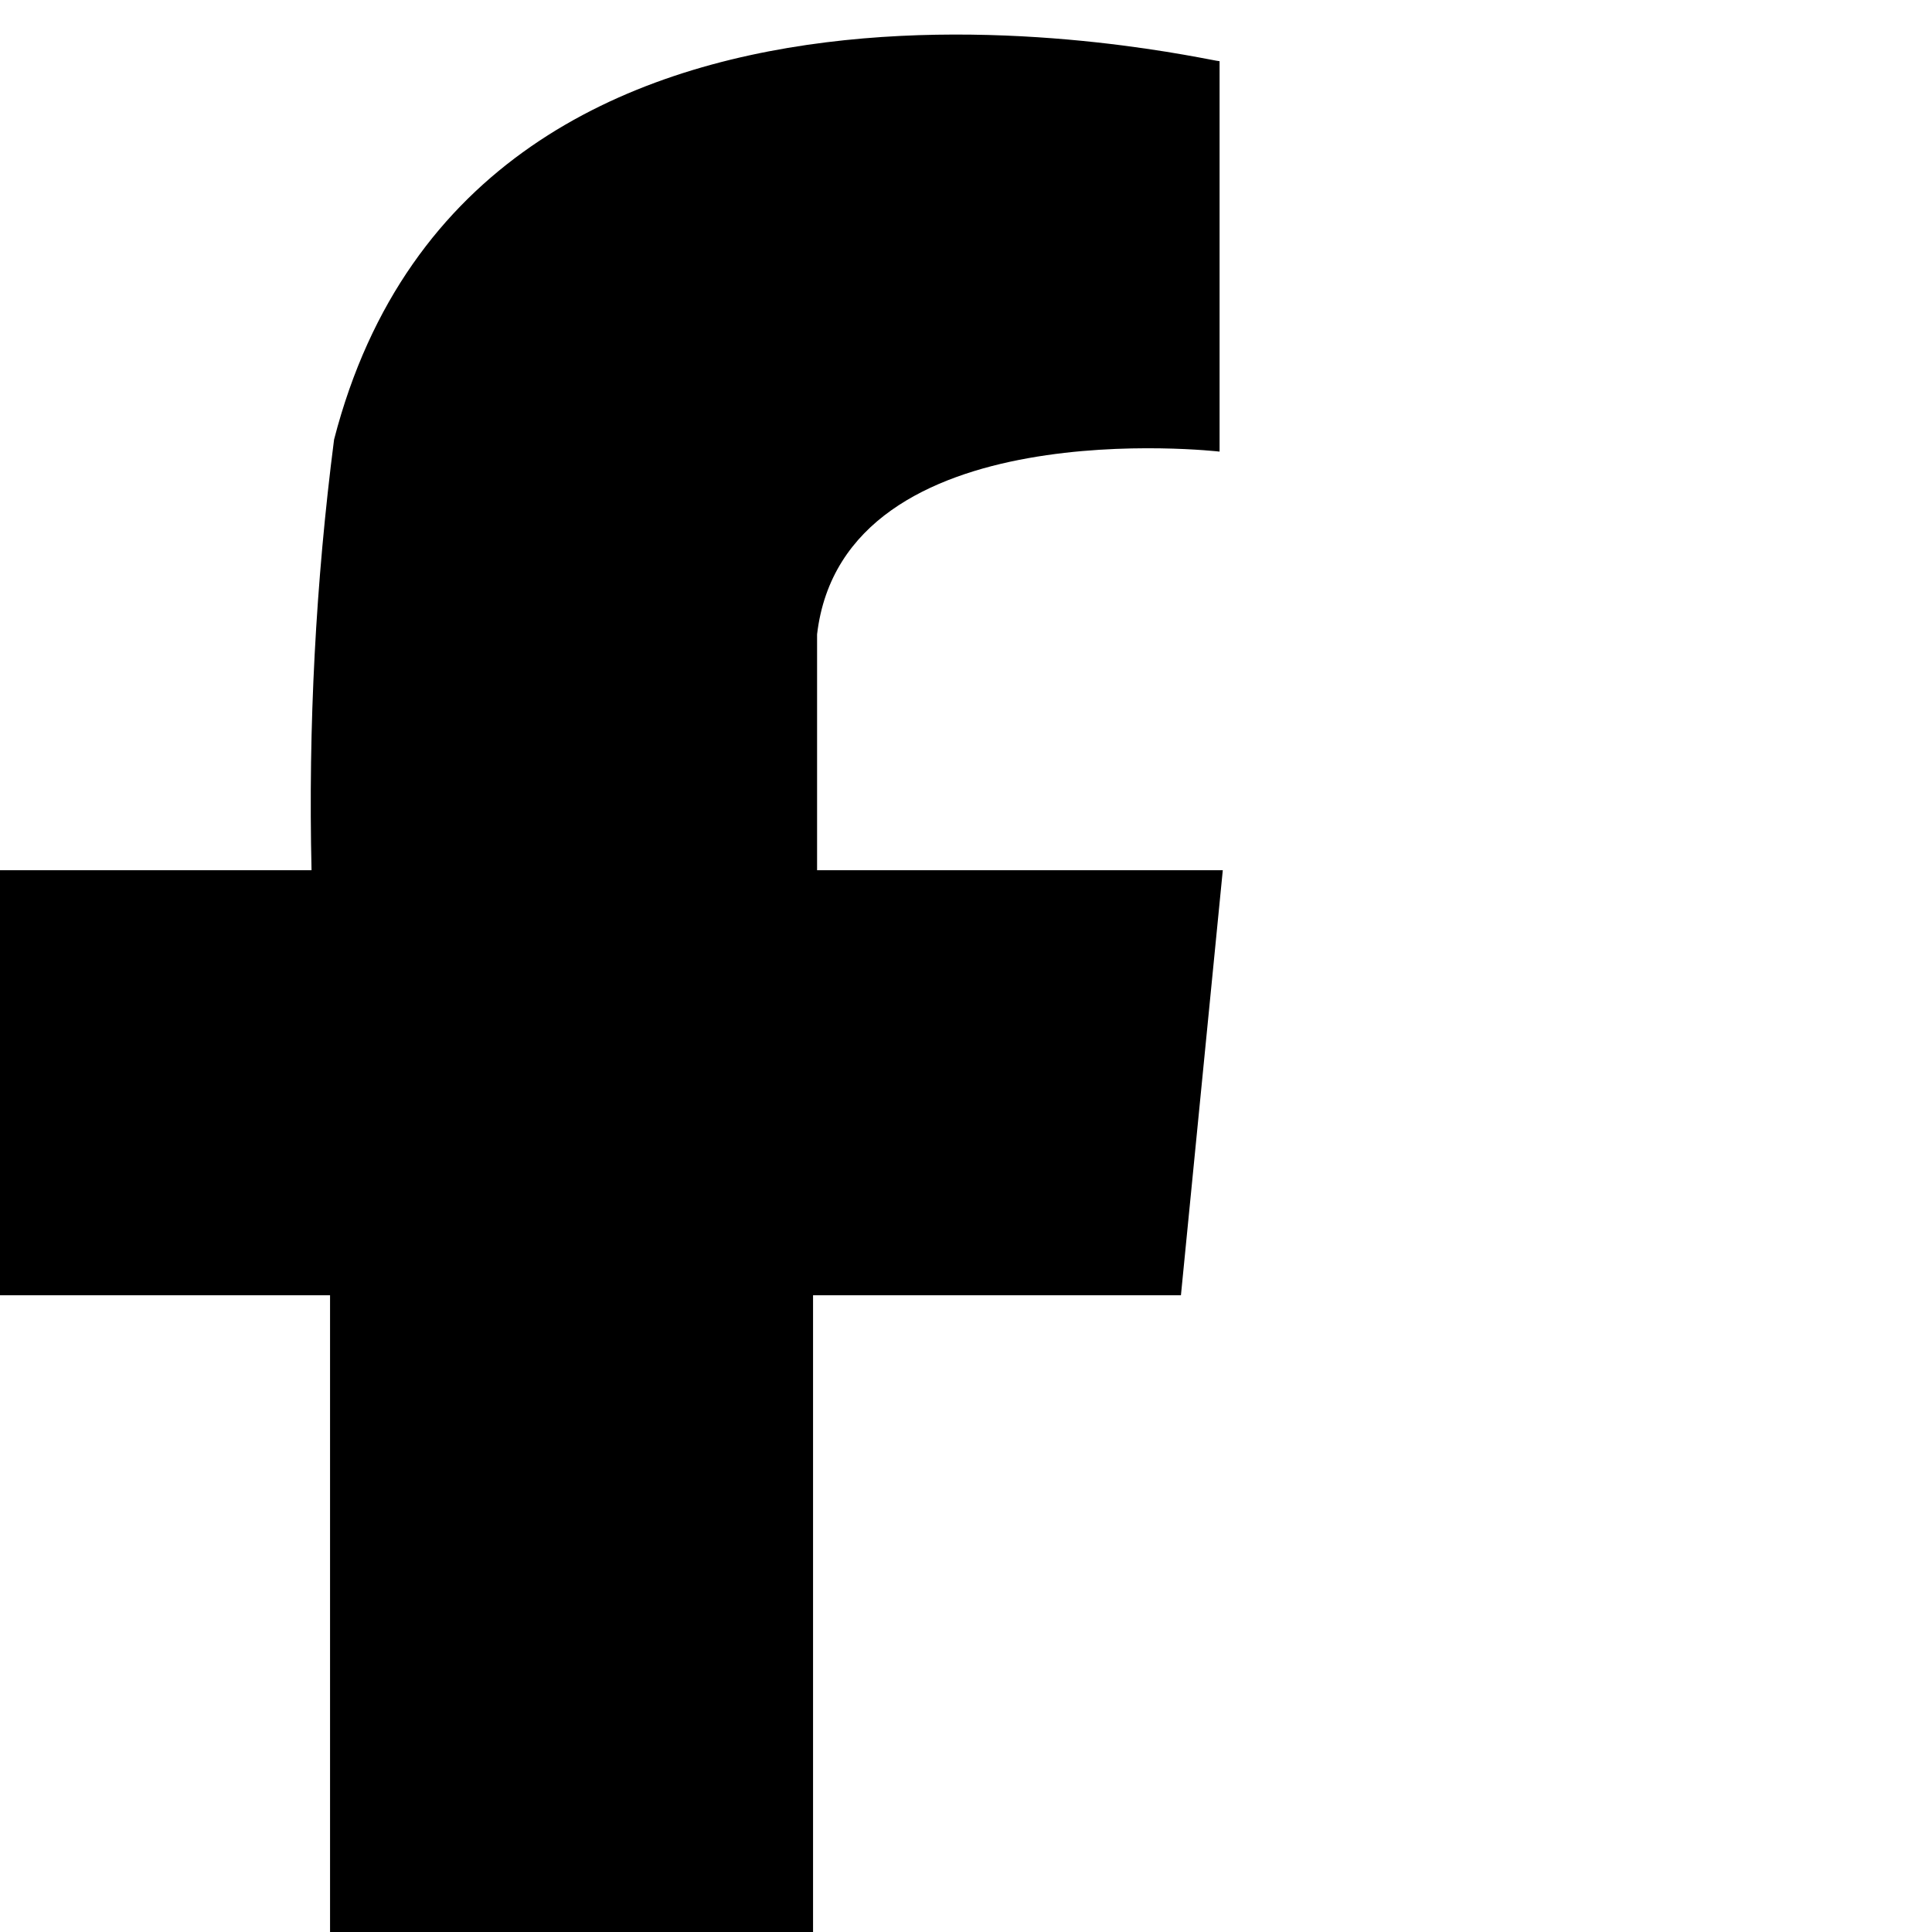
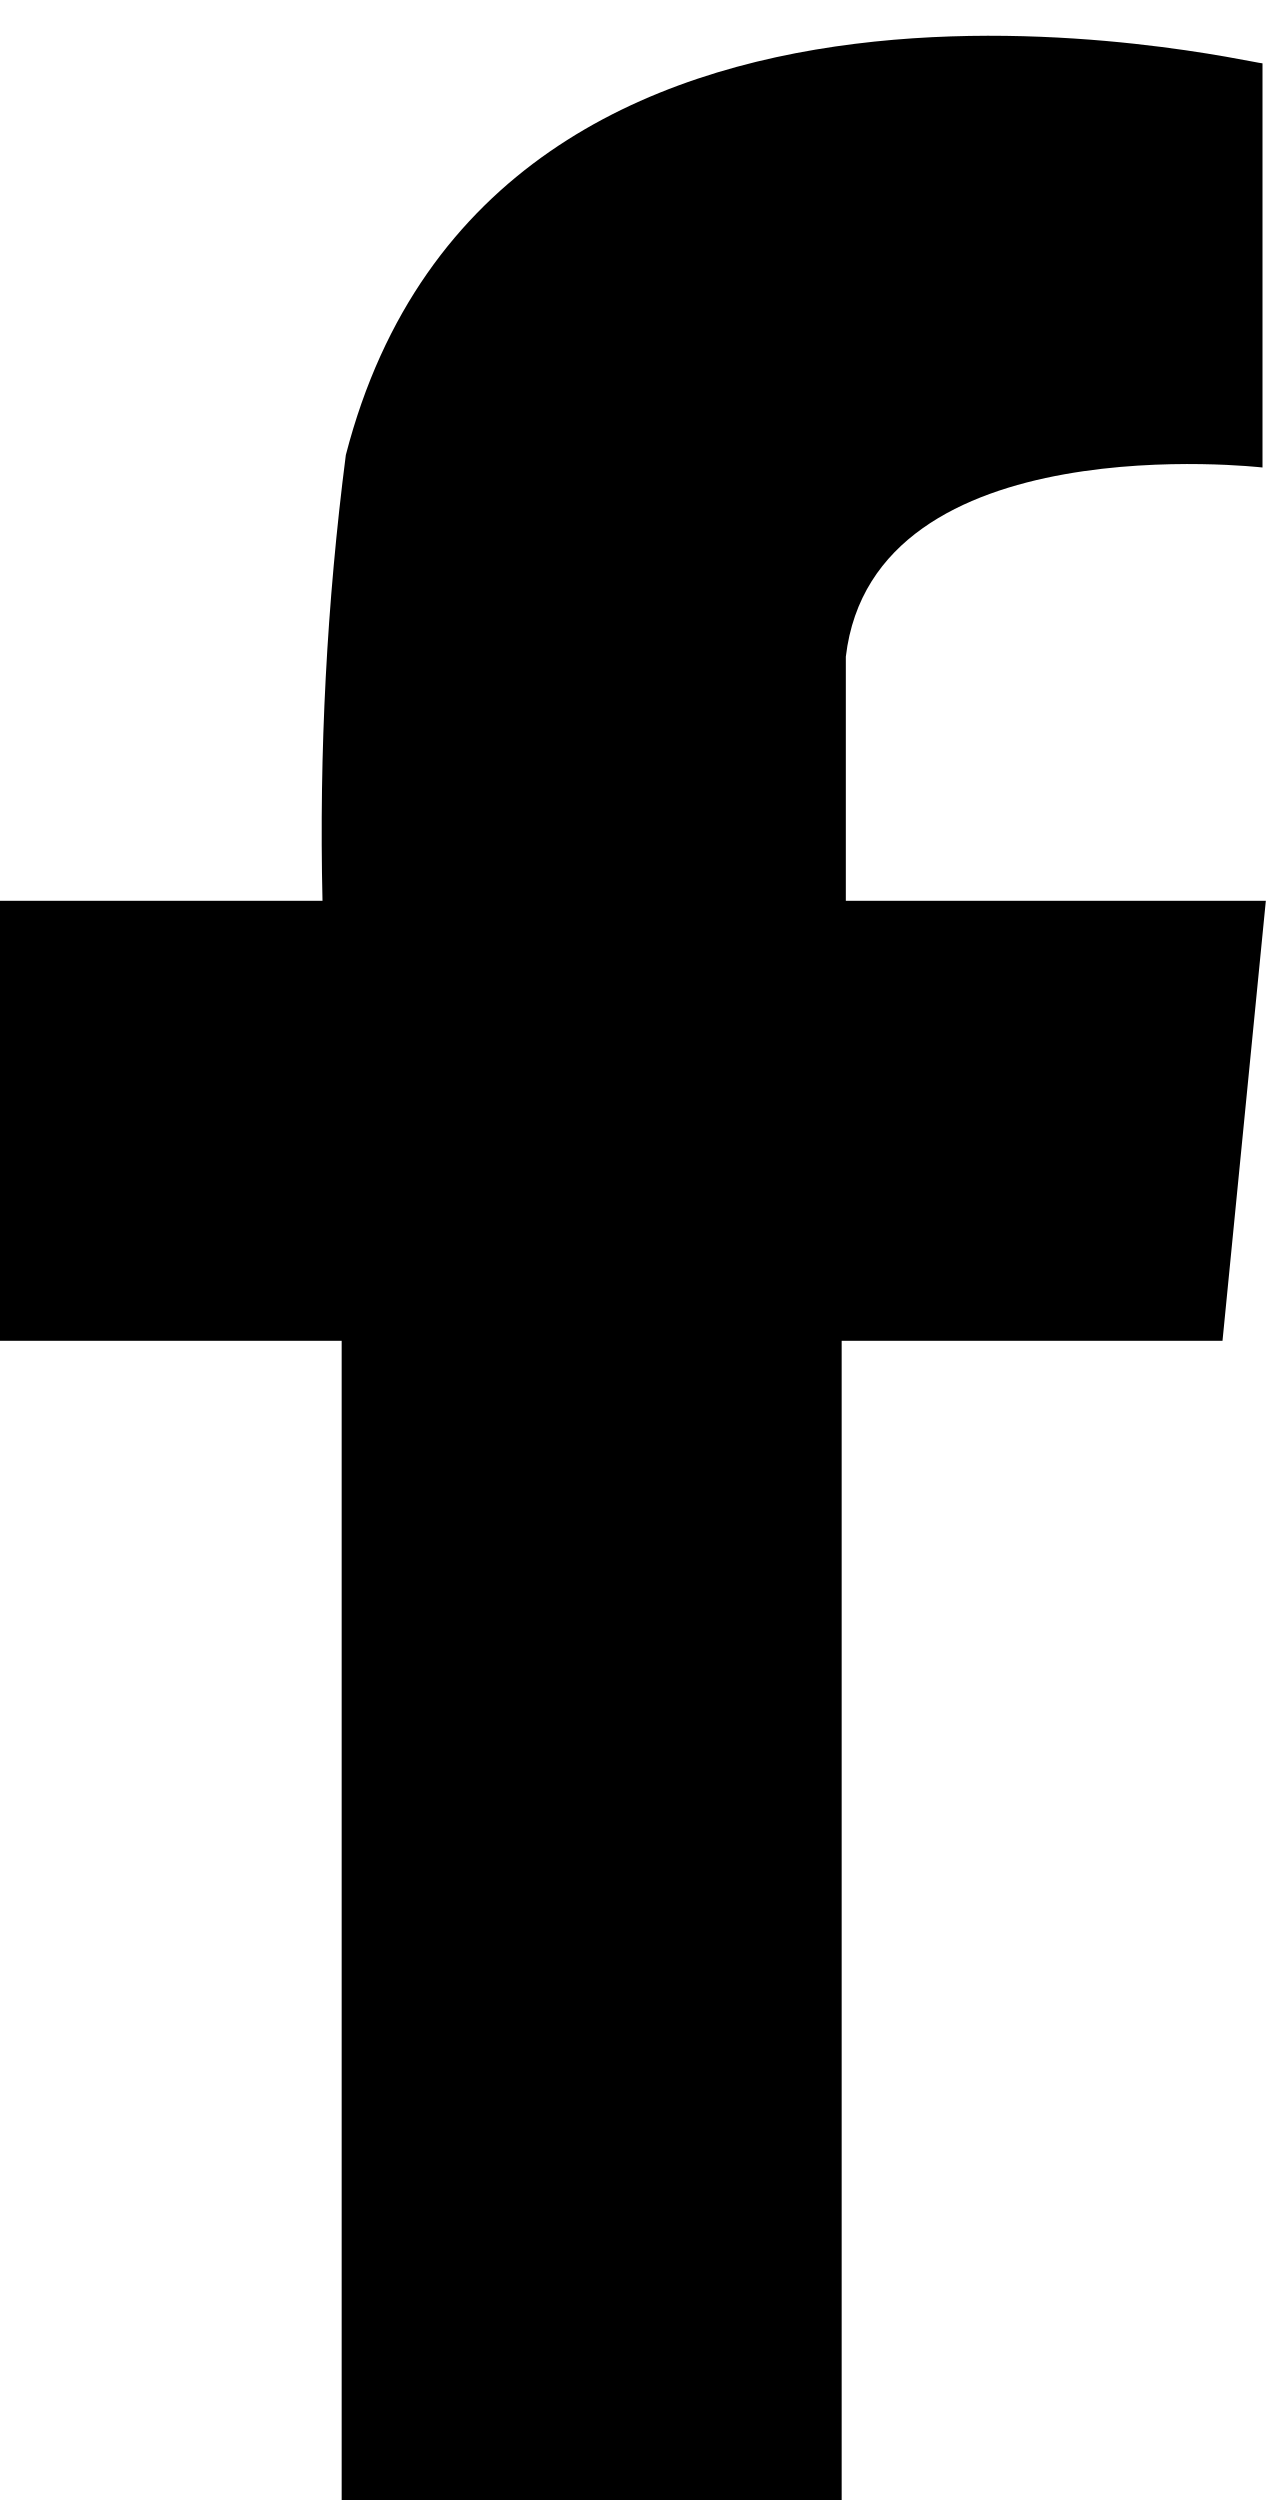
- <svg xmlns="http://www.w3.org/2000/svg" viewBox="0 0 24 24" fill="currentColor">
+ <svg xmlns="http://www.w3.org/2000/svg" viewBox="0 0 15.18 30" fill="currentColor">
  <path fill-rule="evenodd" d="M14.66,10.81H10.15V7.88c.33-2.81,5-2.27,5-2.27V.76h0c-.16,0-9.22-2.19-11,4.7h0a35.46,35.46,0,0,0-.28,5.35H0v5.28H4.1V30.43h6V16.09h4.57l.52-5.28Z" />
</svg>
